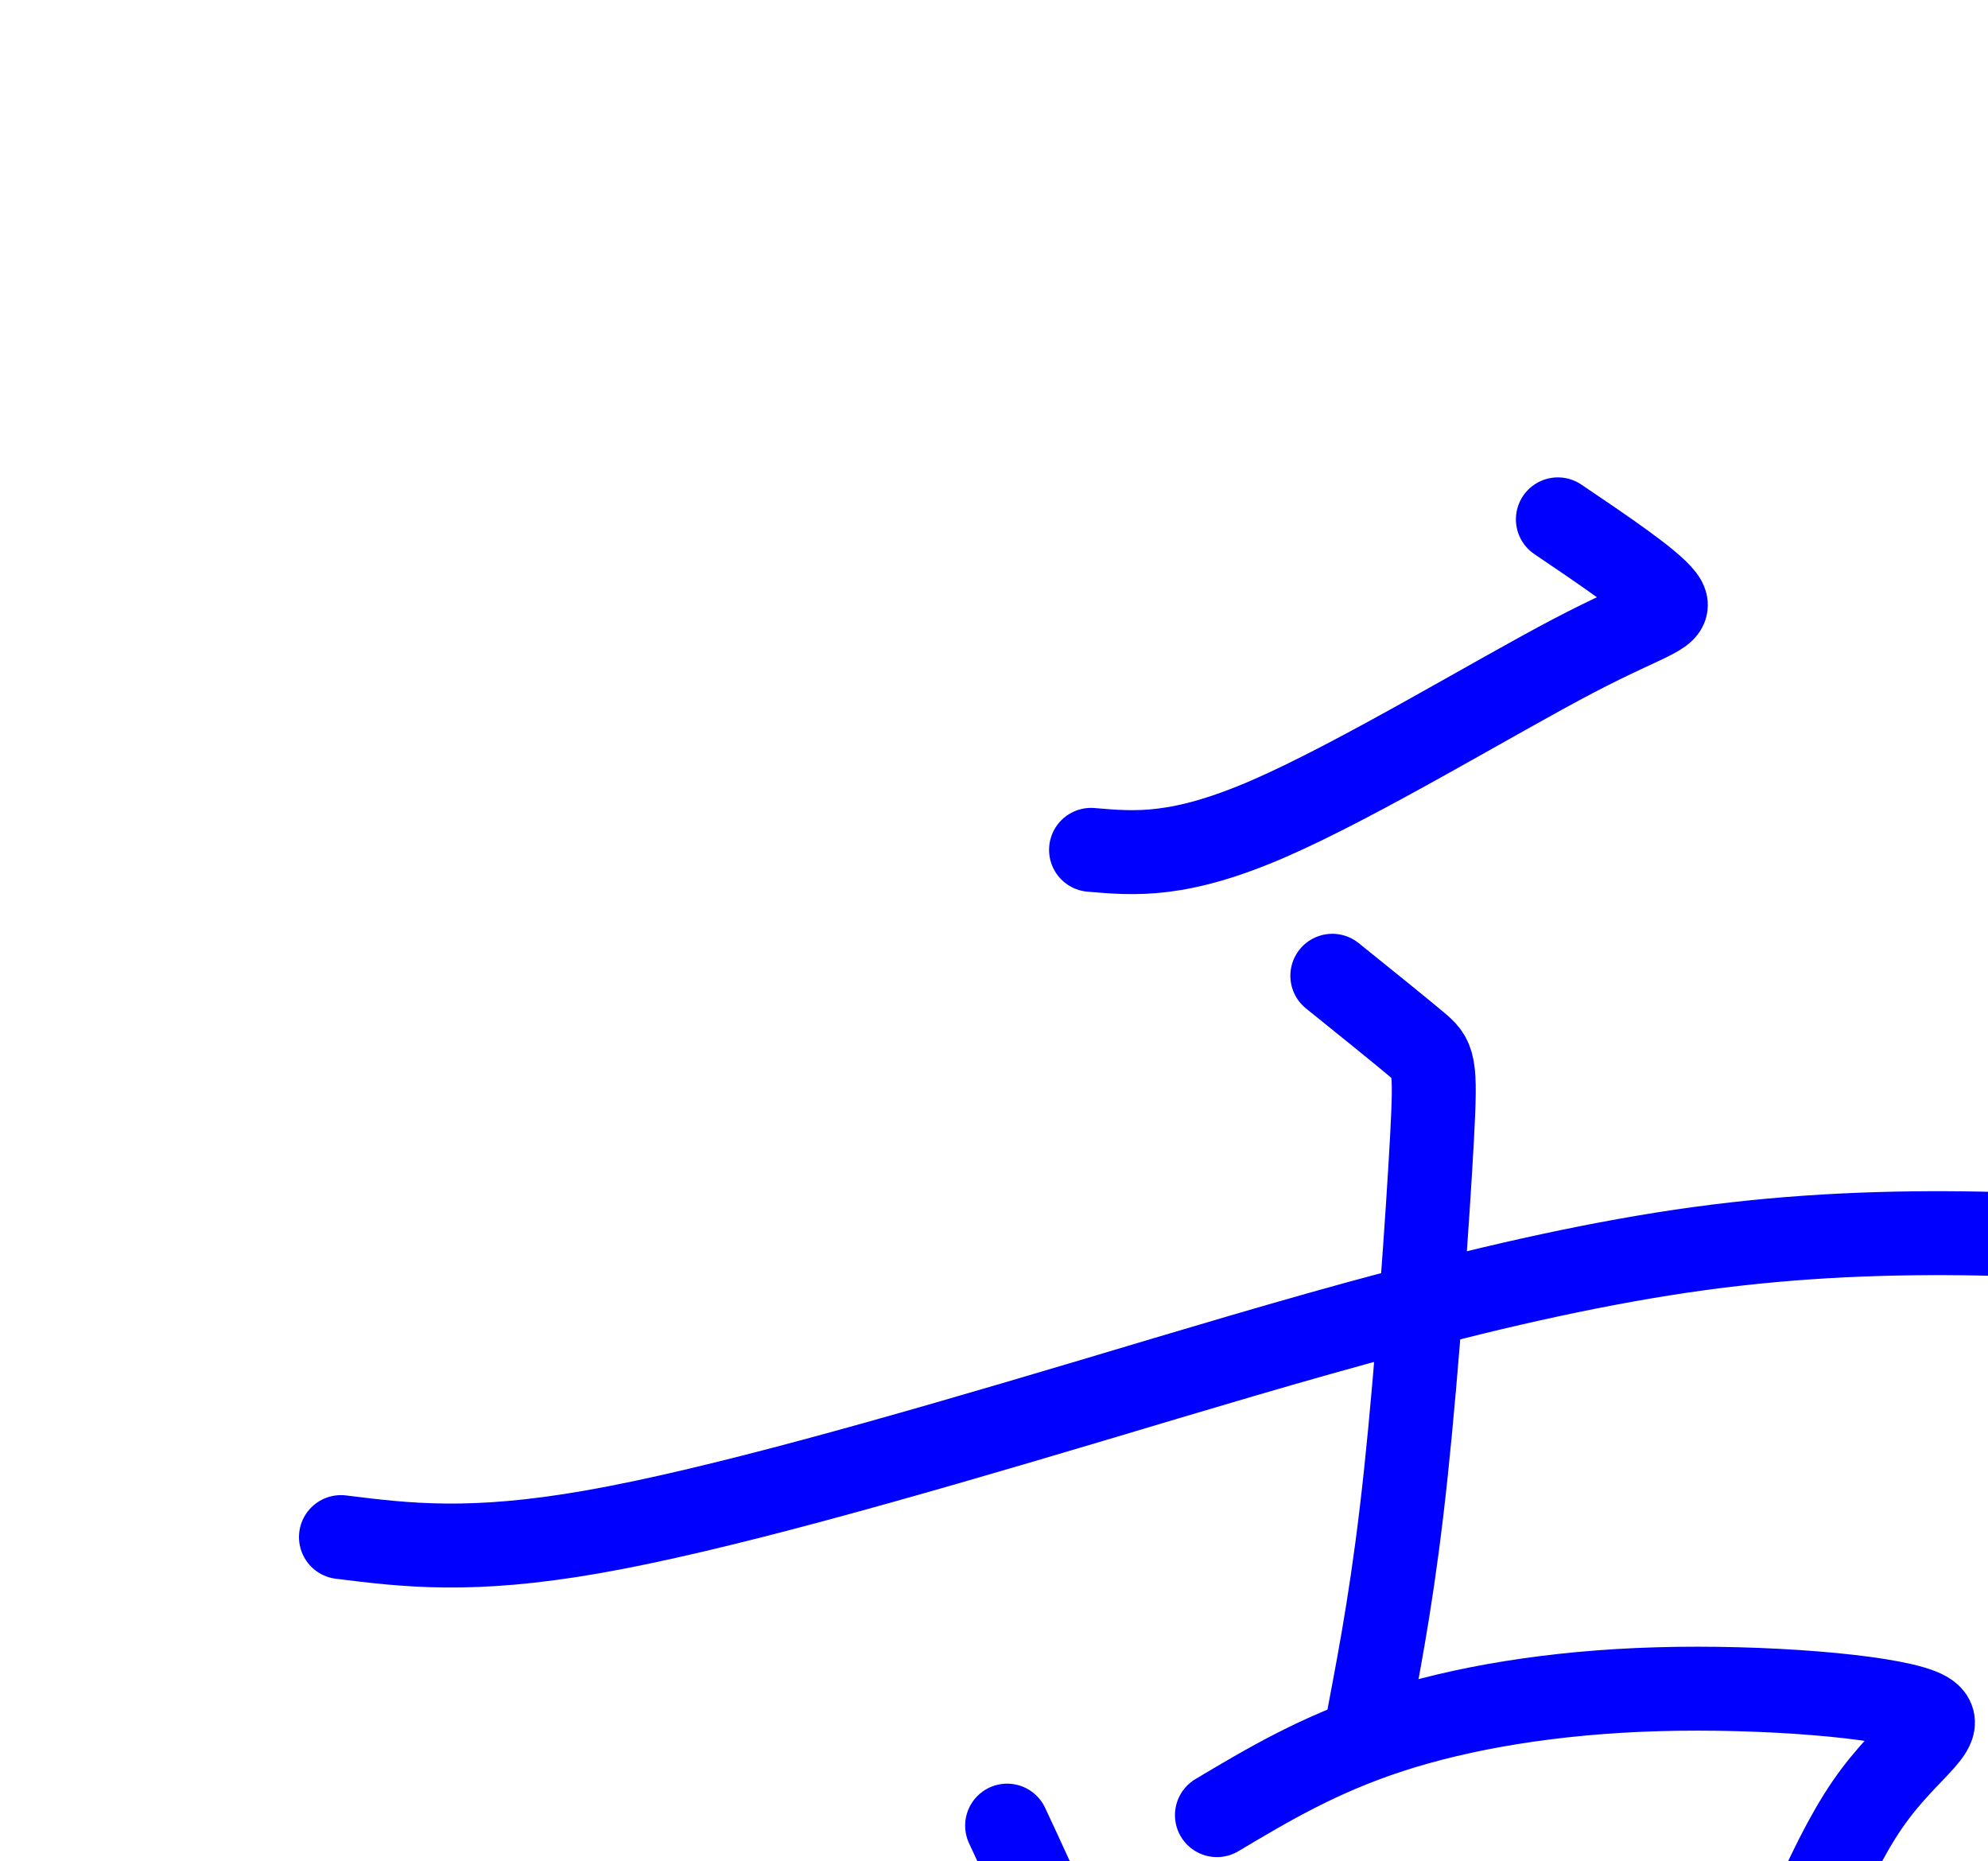
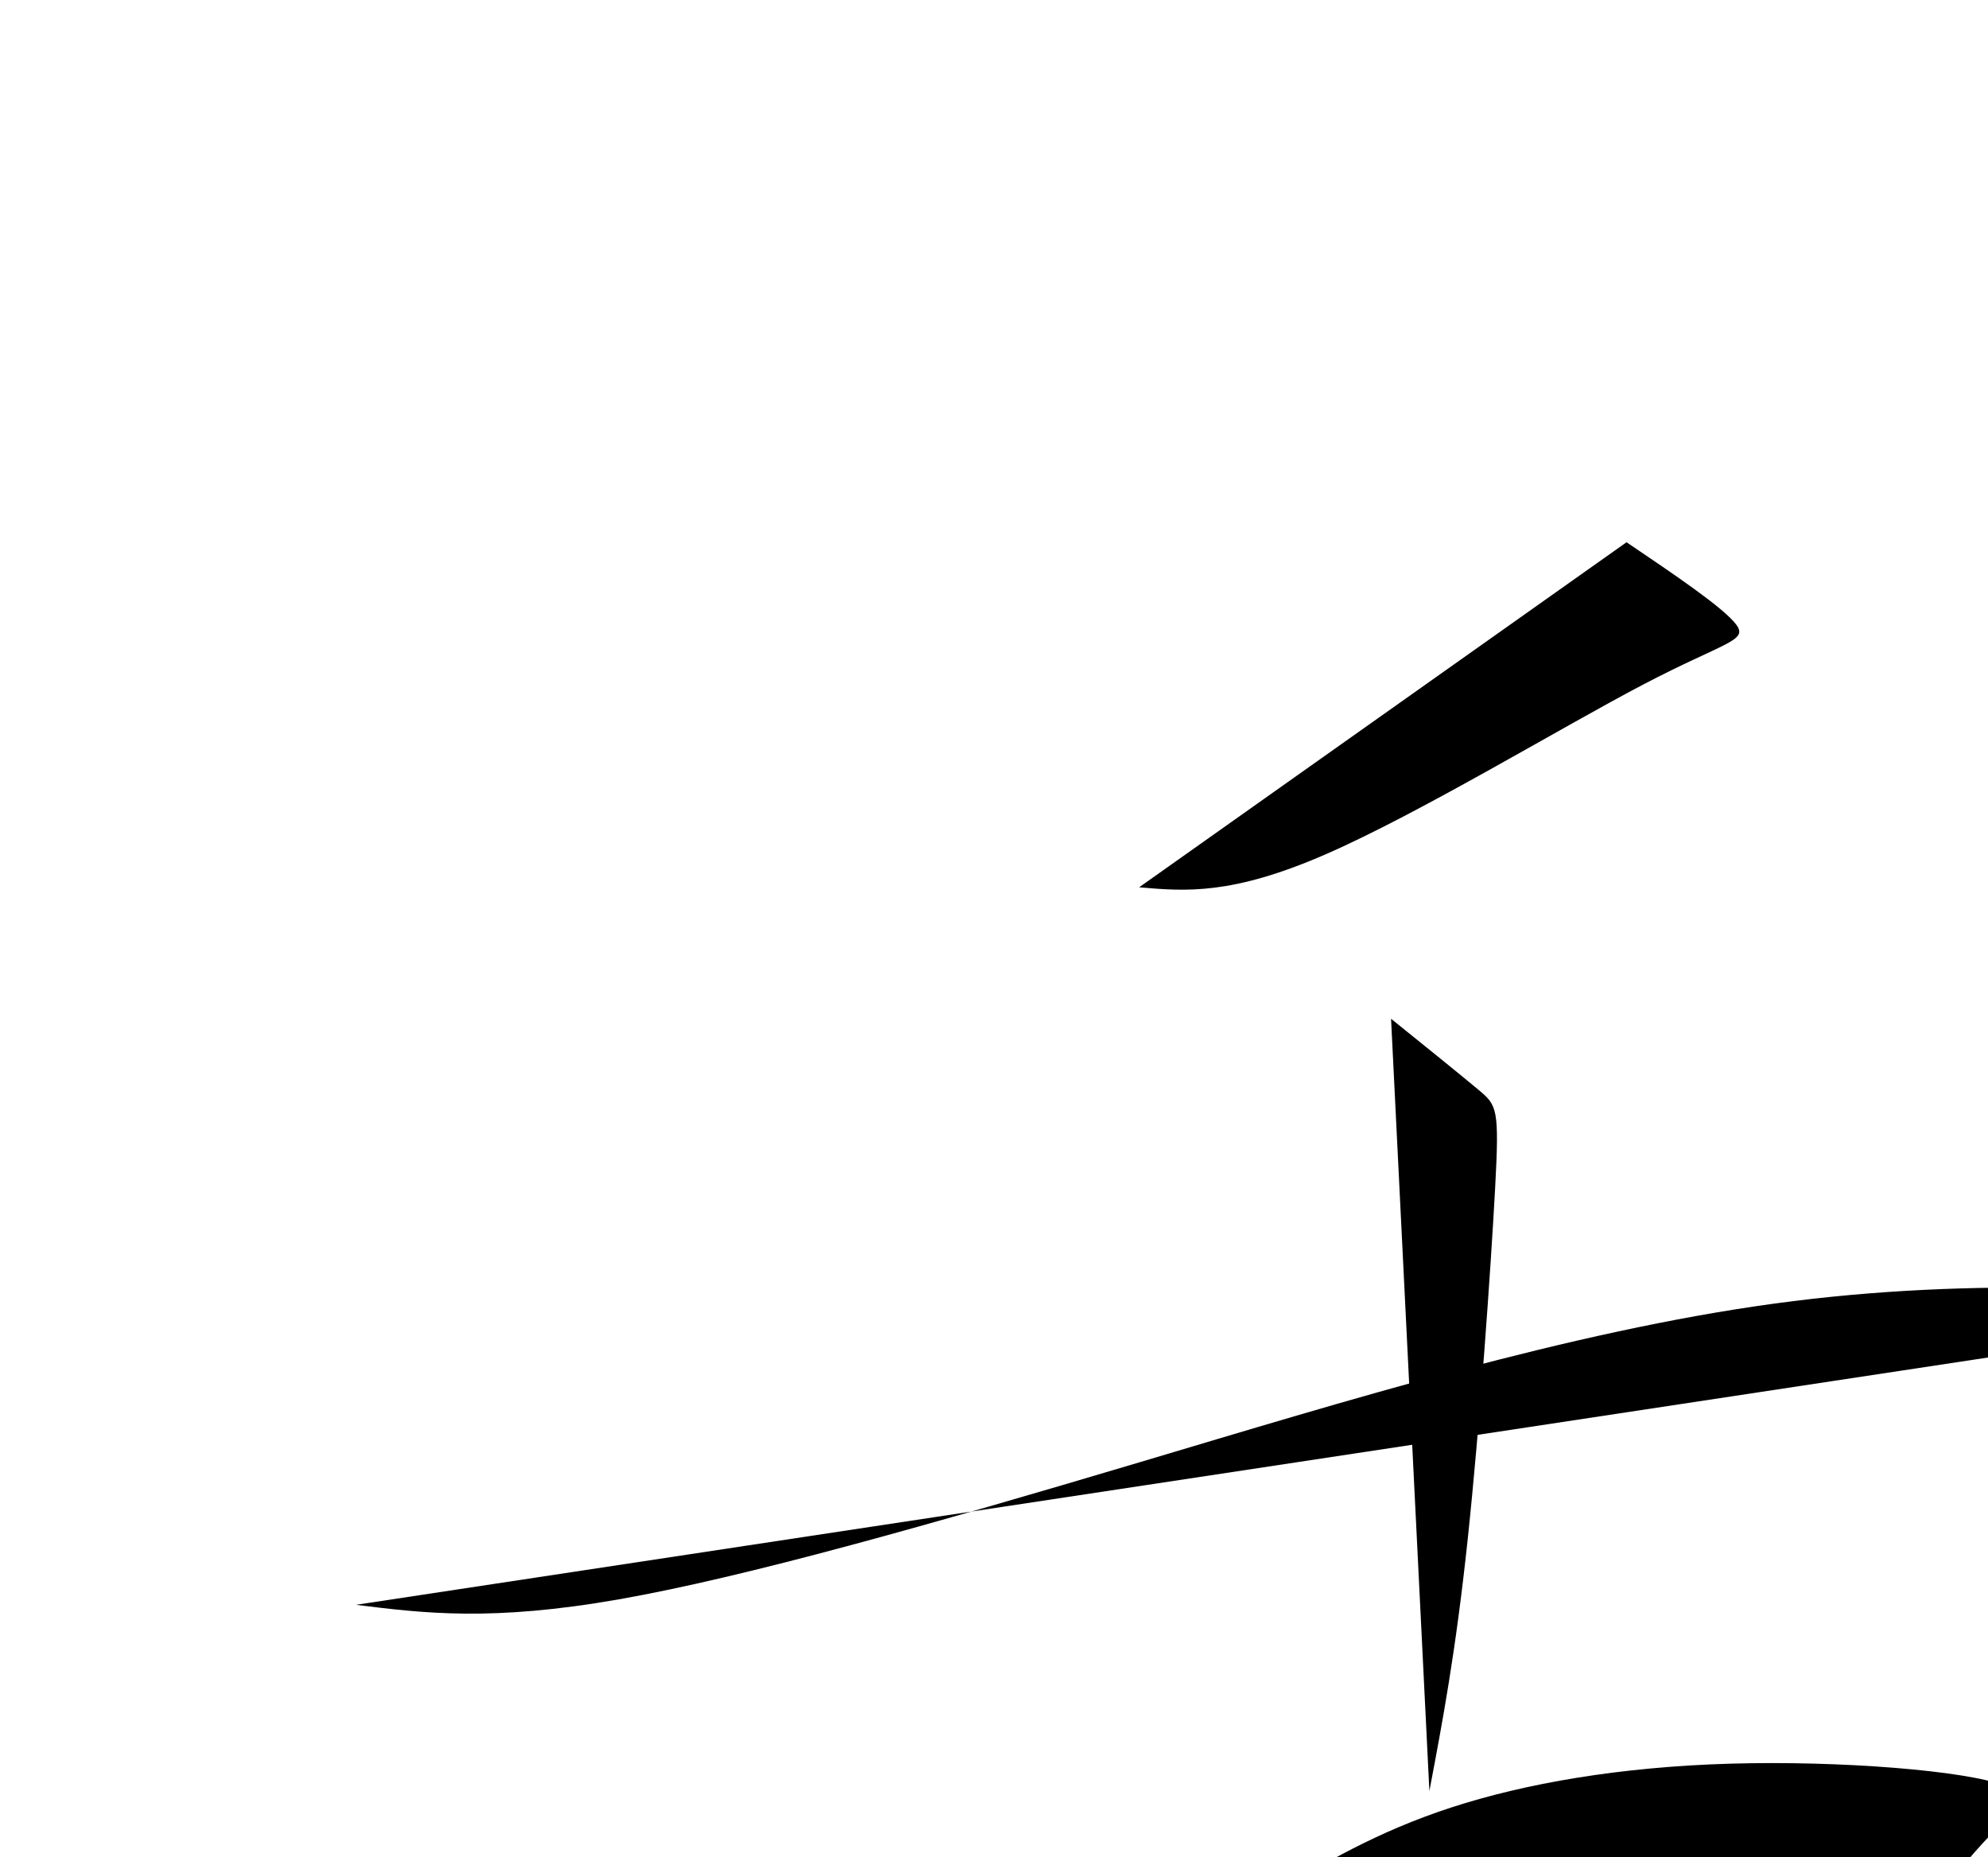
<svg xmlns="http://www.w3.org/2000/svg" viewbox="0 0 512 512">
-   <path fill="none" stroke="blue" stroke-width="16" stroke-linecap="round" d="M 297 99 C 305.85 104.98 314.70 110.96 317 114 319.30 117.04 315.04 117.13 300 125 284.96 132.88 259.13 148.54 242 156 224.87 163.46 216.43 162.73 208 162" />
-   <path fill="none" stroke="blue" stroke-width="16" stroke-linecap="round" d="M 65 293 C 77.38 294.54 89.75 296.08 113 292 136.25 287.92 170.37 278.21 208 267 245.63 255.79 286.75 243.08 324 238 361.25 232.92 394.63 235.46 428 238" />
-   <path fill="none" stroke="blue" stroke-width="16" stroke-linecap="round" d="M 254 186 C 260.32 191.09 266.63 196.18 270 199 273.37 201.82 273.79 202.38 273 217 272.21 231.63 270.20 260.32 268 281 265.80 301.68 263.40 314.34 261 327" />
-   <path fill="none" stroke="blue" stroke-width="16" stroke-linecap="round" d="M 192 348 C 198.08 361.00 204.17 374.00 208 389 211.83 404.00 213.42 421.00 215 438" />
-   <path fill="none" stroke="blue" stroke-width="16" stroke-linecap="round" d="M 232 346 C 241.73 340.20 251.46 334.41 265 330 278.54 325.59 295.88 322.58 316 322 336.12 321.42 359.02 323.28 366 326 372.98 328.72 364.03 332.31 356 344 347.97 355.69 340.85 375.48 335 389 329.15 402.52 324.58 409.76 320 417" />
-   <path fill="none" stroke="blue" stroke-width="16" stroke-linecap="round" d="M 235 429 C 249.33 425.50 263.67 422.00 283 421 302.33 420.00 326.67 421.50 351 423" />
+   <path class="hsu" d="M 297 99 C 305.85 104.98 314.70 110.96 317 114 319.30 117.04 315.04 117.13 300 125 284.96 132.88 259.13 148.54 242 156 224.87 163.46 216.43 162.73 208 162" />
+   <path class="hsu" d="M 65 293 C 77.38 294.54 89.75 296.08 113 292 136.25 287.92 170.37 278.21 208 267 245.63 255.79 286.75 243.08 324 238 361.25 232.92 394.63 235.46 428 238" />
+   <path class="hsu" d="M 254 186 C 260.32 191.09 266.63 196.18 270 199 273.37 201.82 273.79 202.38 273 217 272.21 231.63 270.20 260.32 268 281 265.80 301.68 263.40 314.34 261 327" />
+   <path class="hsu" d="M 192 348 C 198.08 361.00 204.17 374.00 208 389 211.83 404.00 213.42 421.00 215 438" />
+   <path class="hsu" d="M 232 346 C 241.73 340.20 251.46 334.41 265 330 278.54 325.59 295.88 322.58 316 322 336.12 321.42 359.02 323.28 366 326 372.98 328.72 364.03 332.31 356 344 347.97 355.69 340.85 375.48 335 389 329.15 402.52 324.58 409.76 320 417" />
+   <path class="hsu" d="M 235 429 C 249.33 425.50 263.67 422.00 283 421 302.33 420.00 326.67 421.50 351 423" />
</svg>
